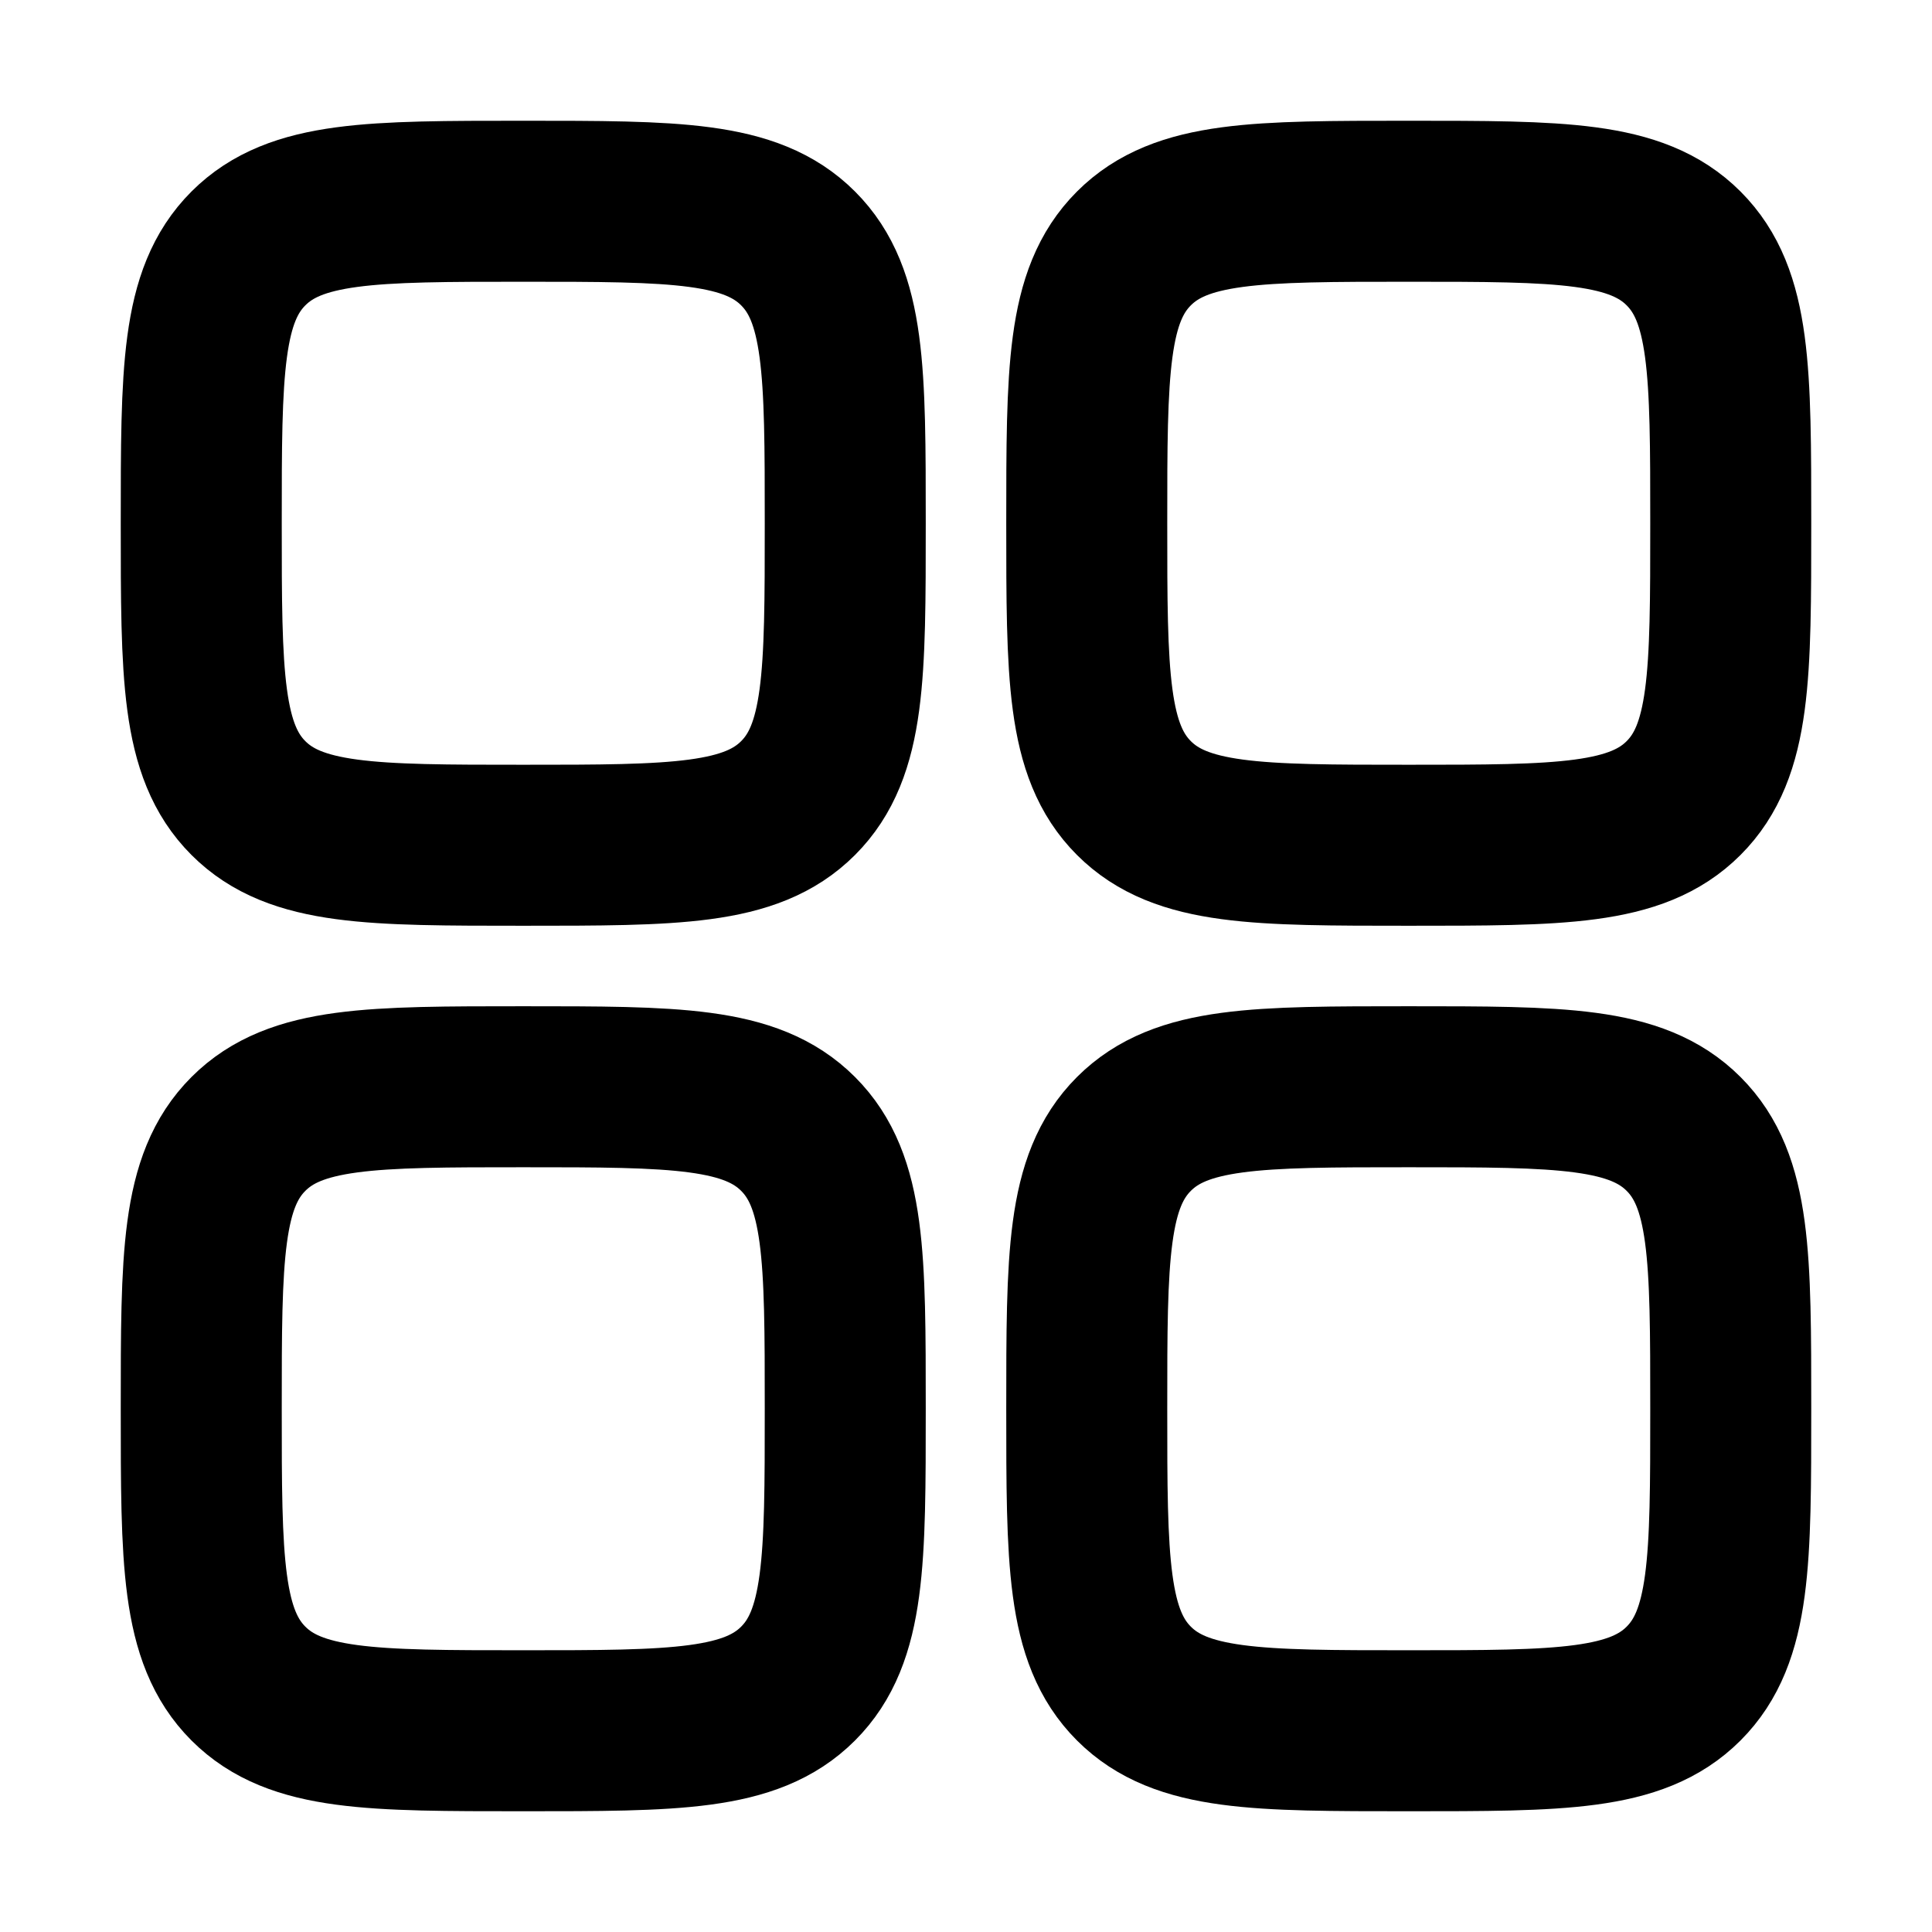
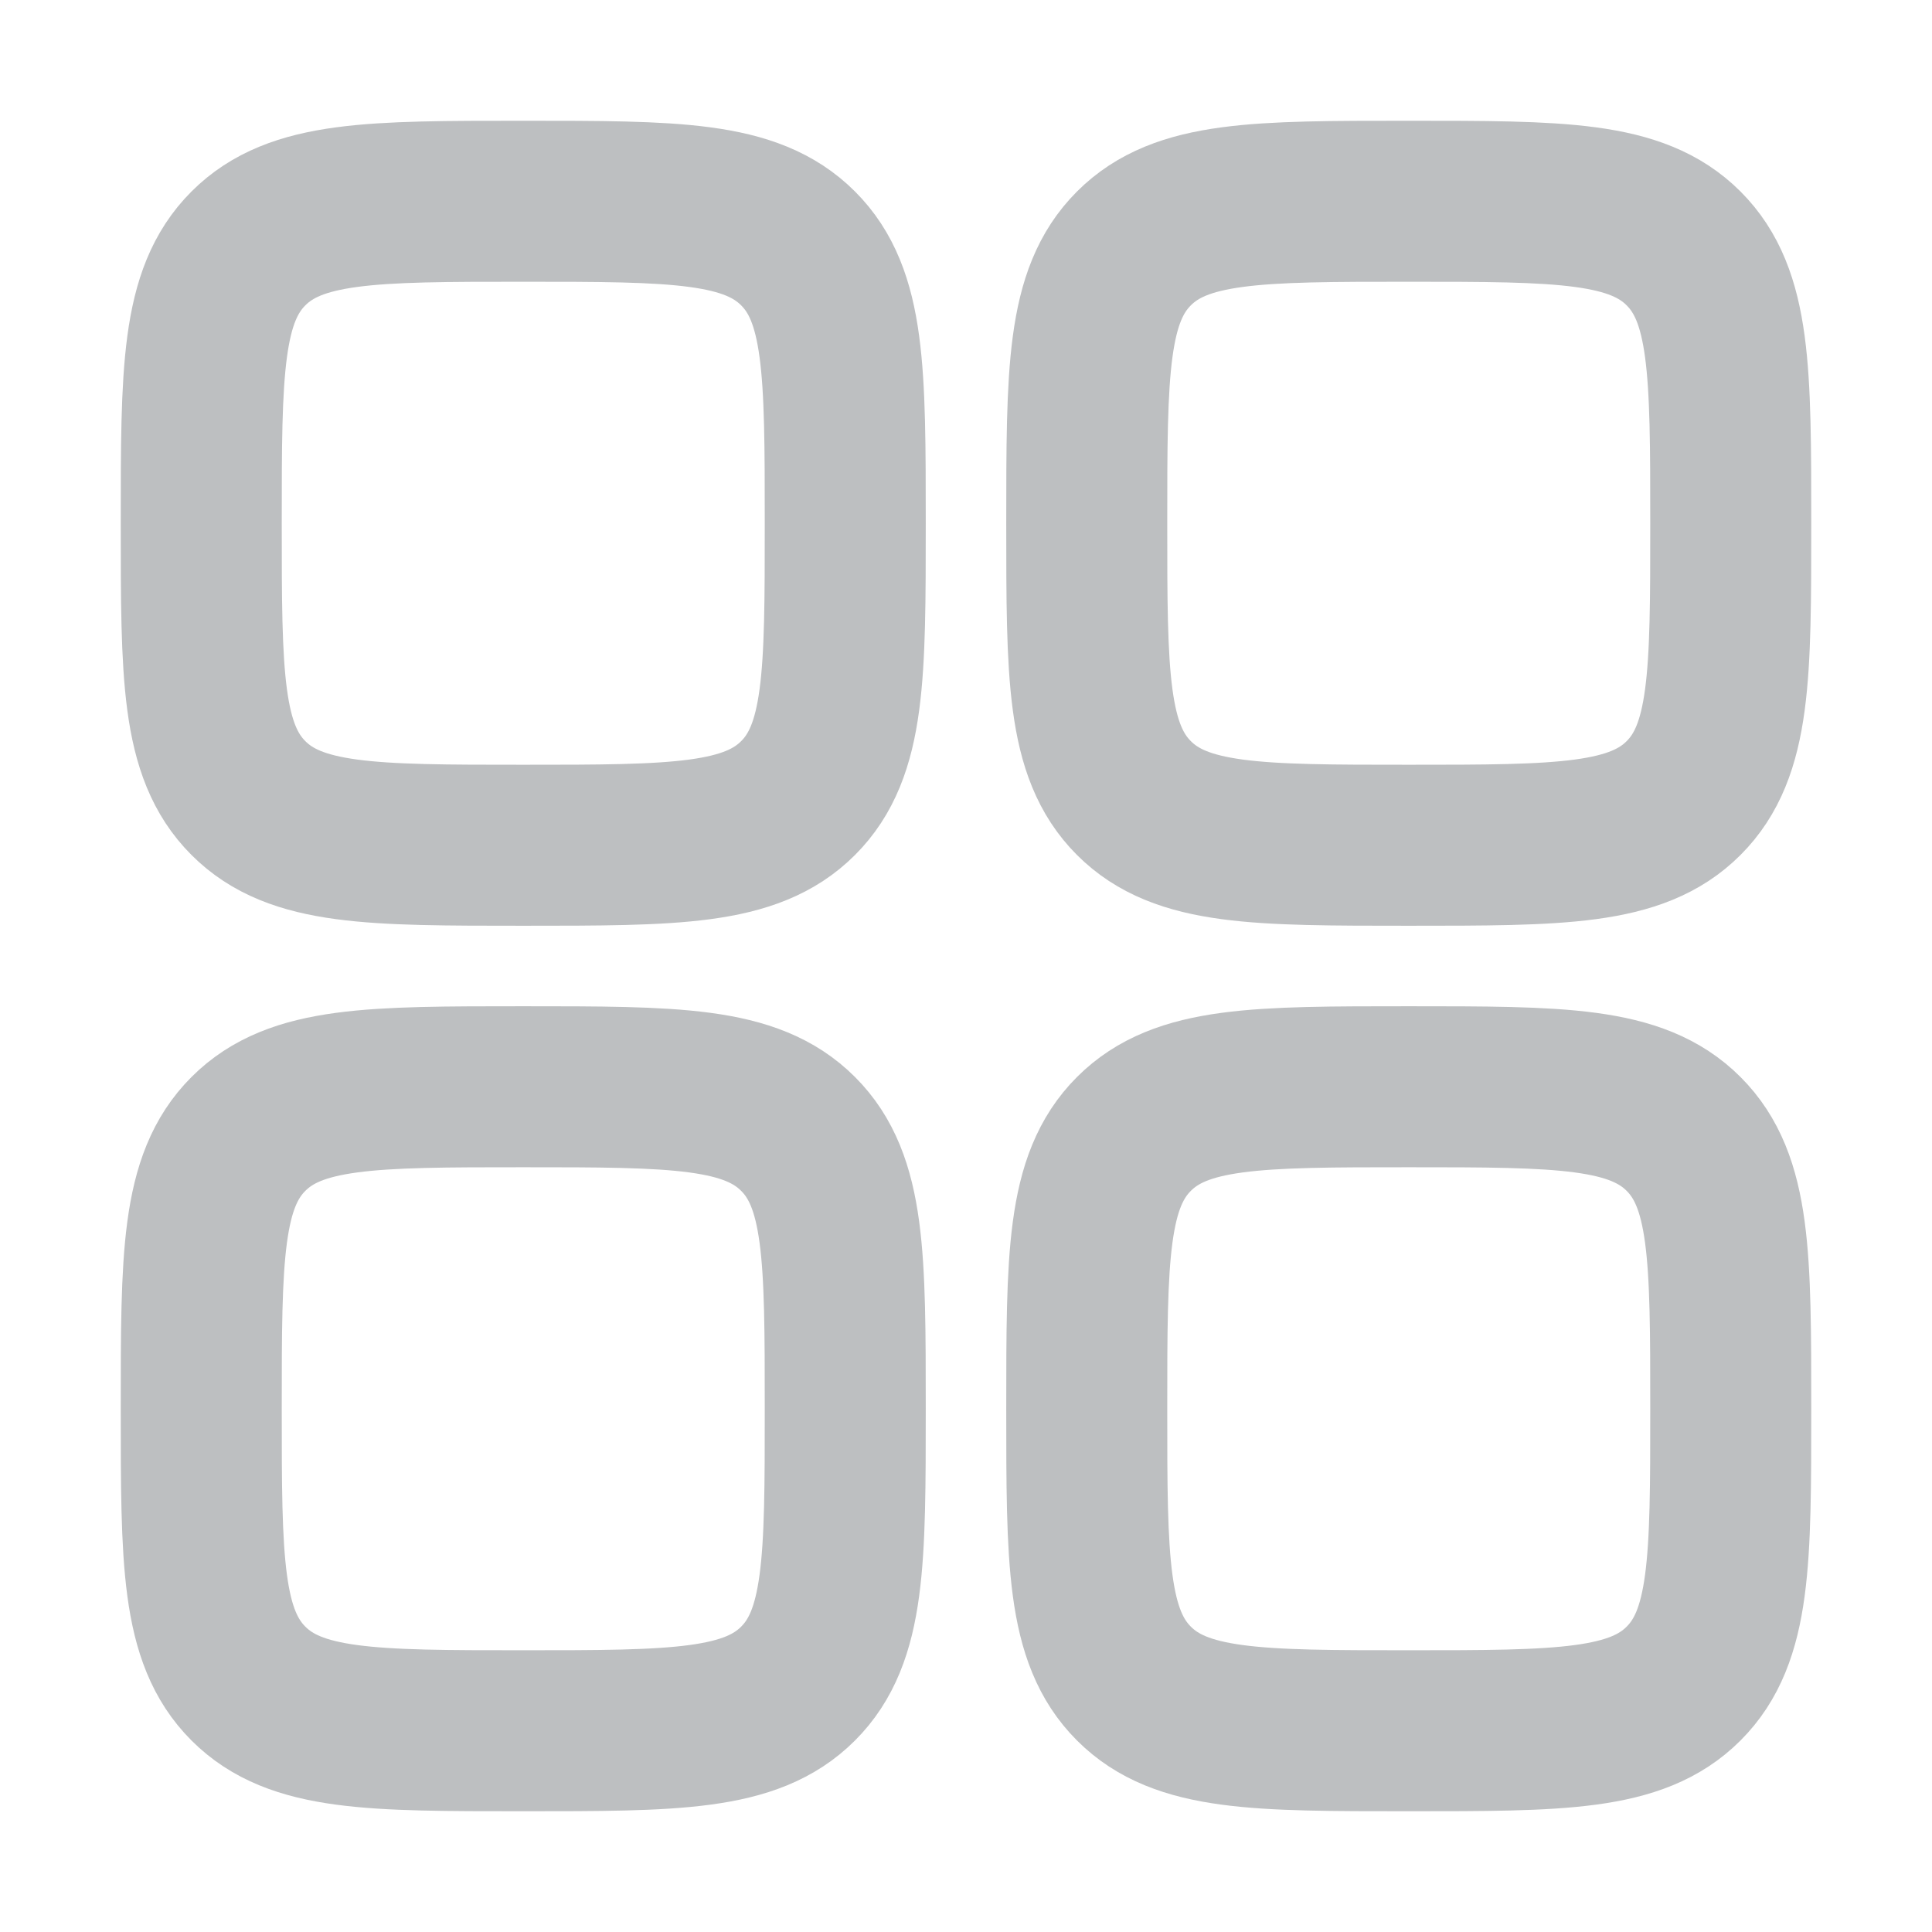
<svg xmlns="http://www.w3.org/2000/svg" width="25" height="25" viewBox="0 0 24 24">
-   <path d="M2.5 6.5C2.5 4.614 2.5 3.672 3.086 3.086C3.672 2.5 4.614 2.5 6.5 2.5C8.386 2.5 9.328 2.5 9.914 3.086C10.5 3.672 10.5 4.614 10.5 6.5C10.5 8.386 10.5 9.328 9.914 9.914C9.328 10.5 8.386 10.5 6.5 10.5C4.614 10.5 3.672 10.5 3.086 9.914C2.5 9.328 2.5 8.386 2.5 6.5Z" fill="none" stroke="#000000" stroke-width="2" stroke-linecap="round" stroke-linejoin="round" />
-   <path d="M13.5 17.5C13.5 15.614 13.5 14.672 14.086 14.086C14.672 13.5 15.614 13.5 17.5 13.5C19.386 13.5 20.328 13.5 20.914 14.086C21.5 14.672 21.5 15.614 21.5 17.5C21.5 19.386 21.5 20.328 20.914 20.914C20.328 21.5 19.386 21.5 17.5 21.5C15.614 21.5 14.672 21.5 14.086 20.914C13.5 20.328 13.5 19.386 13.5 17.5Z" fill="none" stroke="#000000" stroke-width="2" stroke-linecap="round" stroke-linejoin="round" />
-   <path d="M2.5 17.5C2.5 15.614 2.5 14.672 3.086 14.086C3.672 13.5 4.614 13.5 6.5 13.5C8.386 13.5 9.328 13.5 9.914 14.086C10.5 14.672 10.5 15.614 10.5 17.5C10.5 19.386 10.5 20.328 9.914 20.914C9.328 21.5 8.386 21.5 6.5 21.5C4.614 21.5 3.672 21.5 3.086 20.914C2.5 20.328 2.5 19.386 2.5 17.5Z" fill="none" stroke="#000000" stroke-width="2" stroke-linecap="round" stroke-linejoin="round" />
-   <path d="M13.5 6.5C13.5 4.614 13.5 3.672 14.086 3.086C14.672 2.5 15.614 2.5 17.5 2.5C19.386 2.5 20.328 2.5 20.914 3.086C21.5 3.672 21.5 4.614 21.5 6.5C21.5 8.386 21.5 9.328 20.914 9.914C20.328 10.5 19.386 10.5 17.5 10.5C15.614 10.5 14.672 10.5 14.086 9.914C13.5 9.328 13.5 8.386 13.5 6.5Z" fill="none" stroke="#000000" stroke-width="2" stroke-linecap="round" stroke-linejoin="round" />
+   <path d="M2.5 6.5C2.5 4.614 2.5 3.672 3.086 3.086C3.672 2.5 4.614 2.5 6.5 2.5C8.386 2.5 9.328 2.5 9.914 3.086C10.5 3.672 10.5 4.614 10.5 6.5C10.5 8.386 10.5 9.328 9.914 9.914C9.328 10.5 8.386 10.5 6.5 10.5C4.614 10.5 3.672 10.5 3.086 9.914C2.5 9.328 2.5 8.386 2.5 6.5Z" fill="none" stroke="#BDBFC1" stroke-width="2" stroke-linecap="round" stroke-linejoin="round" />
+   <path d="M13.5 17.5C13.5 15.614 13.5 14.672 14.086 14.086C14.672 13.5 15.614 13.5 17.5 13.5C19.386 13.5 20.328 13.5 20.914 14.086C21.5 14.672 21.5 15.614 21.5 17.5C21.5 19.386 21.5 20.328 20.914 20.914C20.328 21.5 19.386 21.5 17.5 21.5C15.614 21.5 14.672 21.5 14.086 20.914C13.5 20.328 13.5 19.386 13.5 17.5Z" fill="none" stroke="#BDBFC1" stroke-width="2" stroke-linecap="round" stroke-linejoin="round" />
+   <path d="M2.5 17.5C2.5 15.614 2.5 14.672 3.086 14.086C3.672 13.5 4.614 13.5 6.5 13.5C8.386 13.5 9.328 13.5 9.914 14.086C10.5 14.672 10.5 15.614 10.5 17.5C10.5 19.386 10.5 20.328 9.914 20.914C9.328 21.5 8.386 21.5 6.5 21.5C4.614 21.5 3.672 21.5 3.086 20.914C2.5 20.328 2.5 19.386 2.5 17.5Z" fill="none" stroke="#BDBFC1" stroke-width="2" stroke-linecap="round" stroke-linejoin="round" />
+   <path d="M13.5 6.5C13.5 4.614 13.5 3.672 14.086 3.086C14.672 2.5 15.614 2.5 17.5 2.5C19.386 2.5 20.328 2.5 20.914 3.086C21.5 3.672 21.5 4.614 21.5 6.5C21.5 8.386 21.5 9.328 20.914 9.914C20.328 10.5 19.386 10.5 17.5 10.5C15.614 10.5 14.672 10.5 14.086 9.914C13.5 9.328 13.5 8.386 13.5 6.5Z" fill="none" stroke="#BDBFC1" stroke-width="2" stroke-linecap="round" stroke-linejoin="round" />
</svg>
